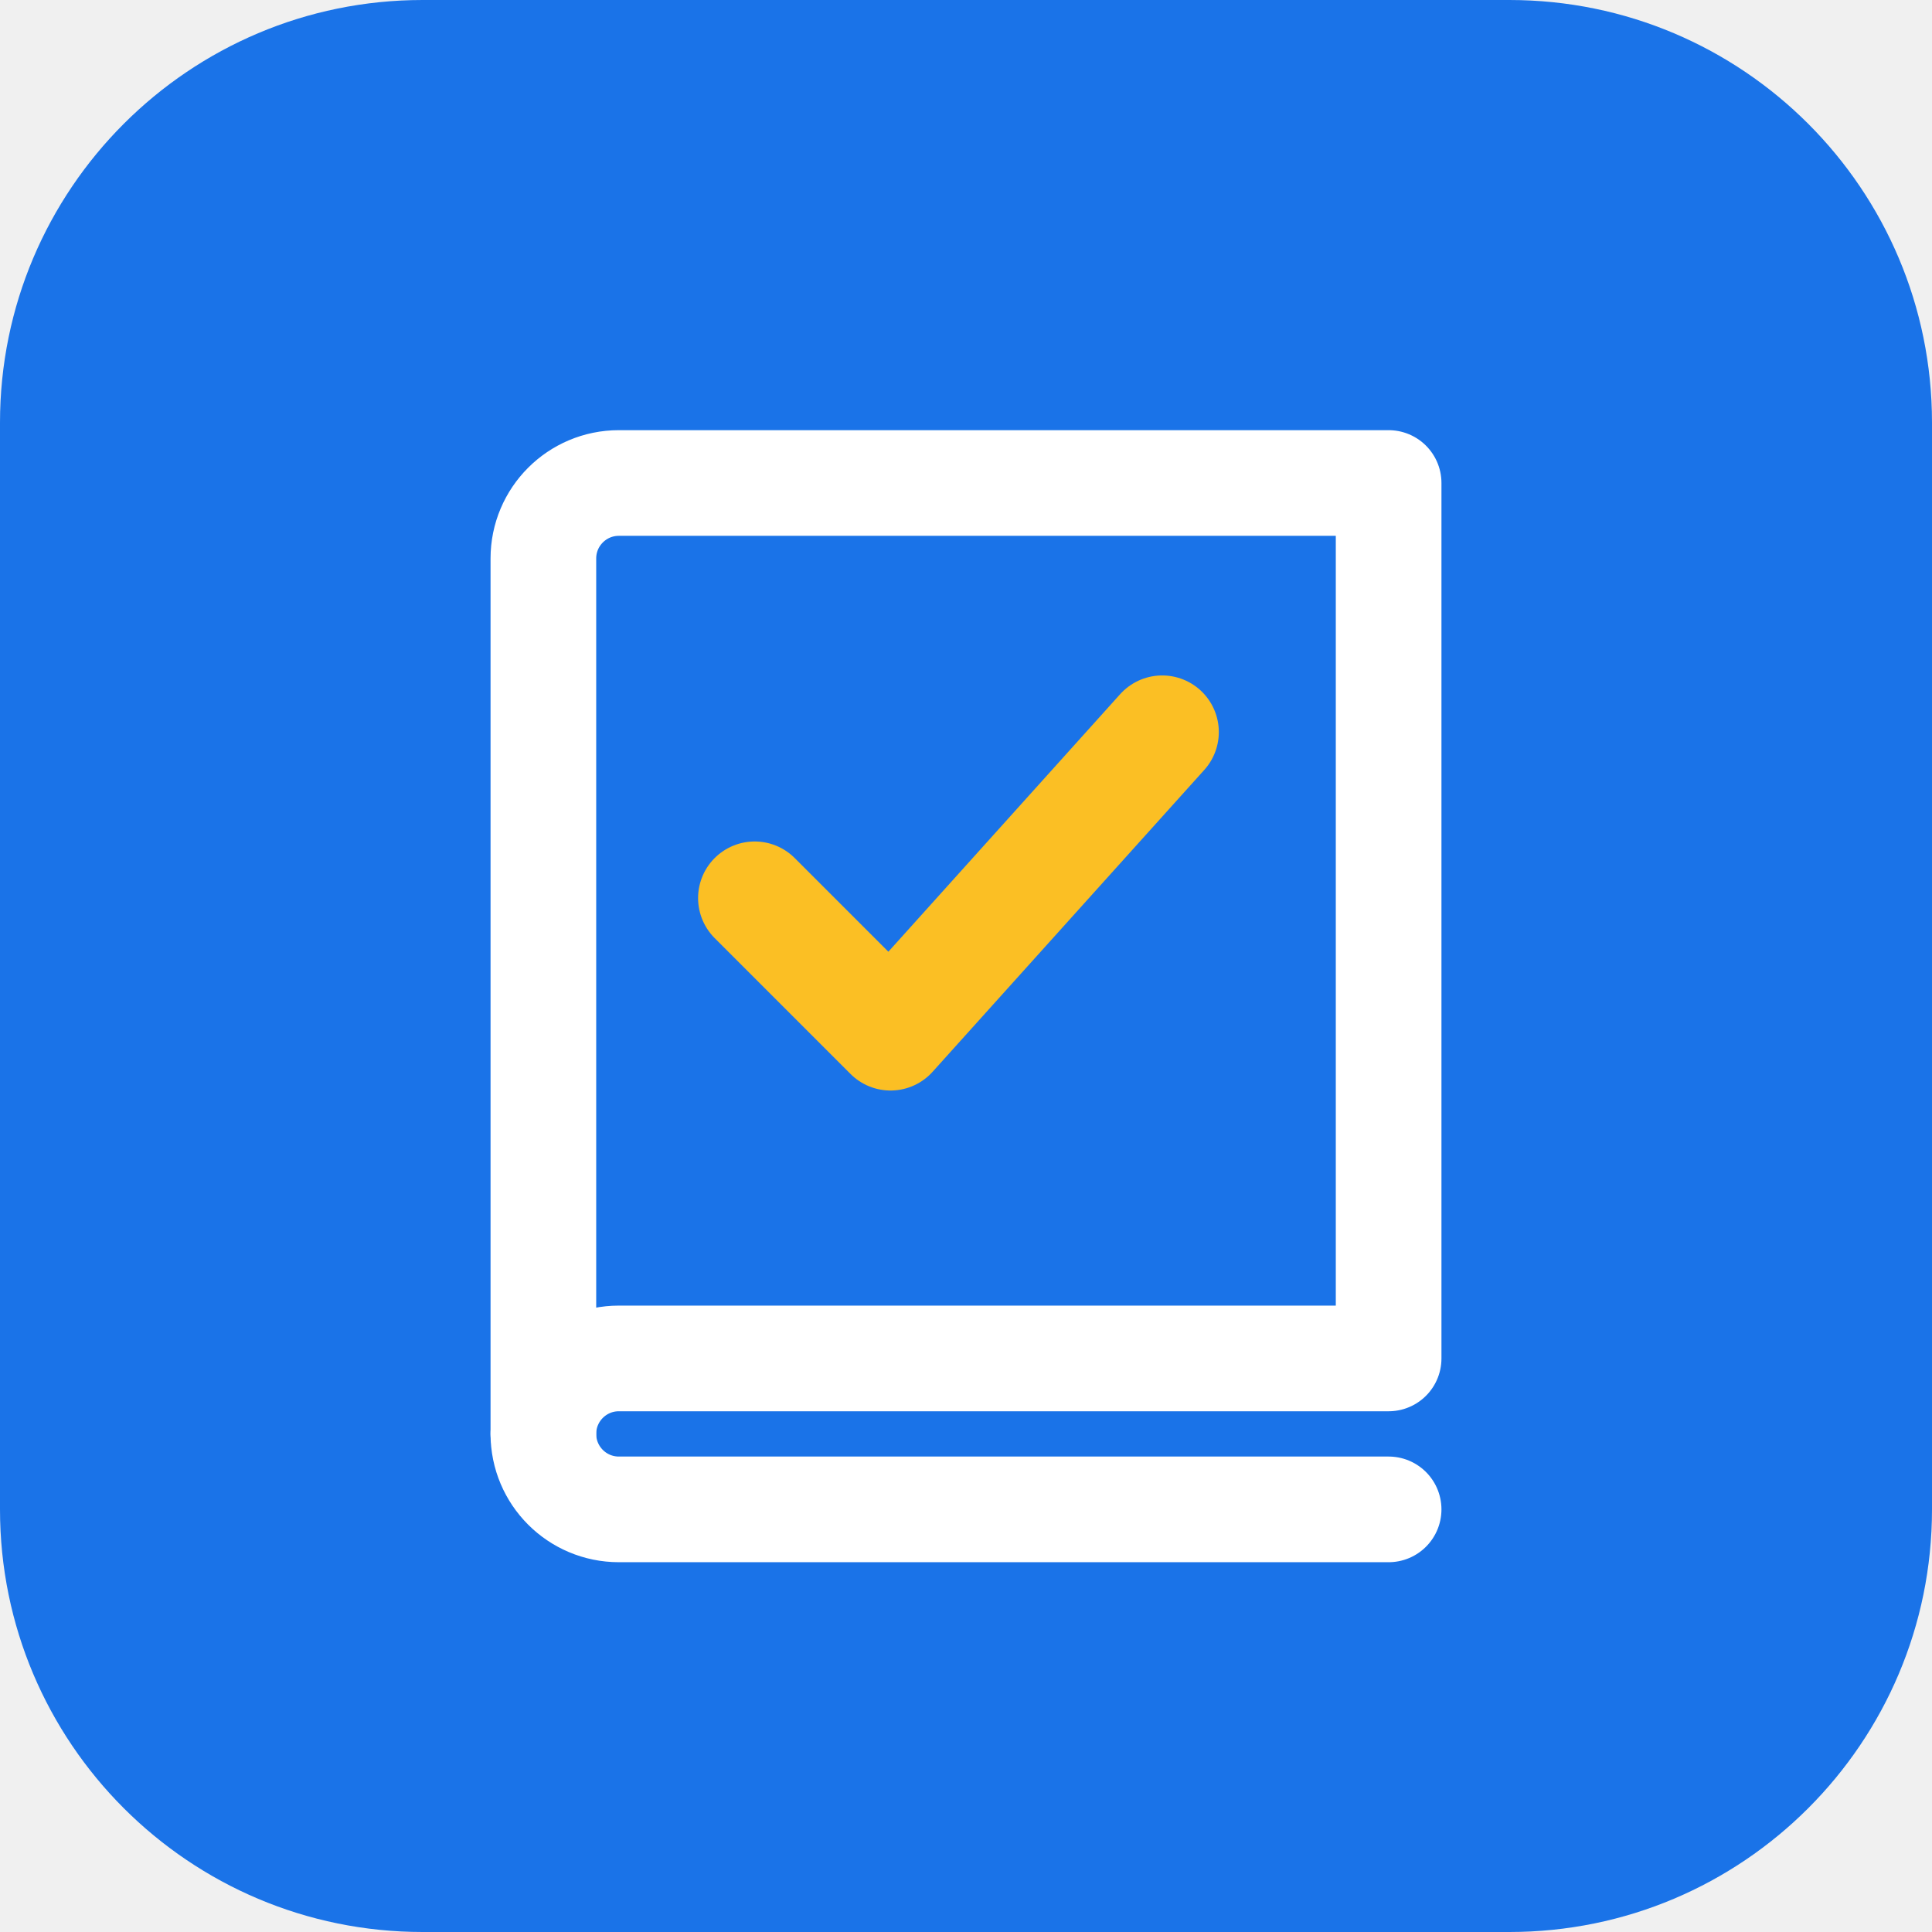
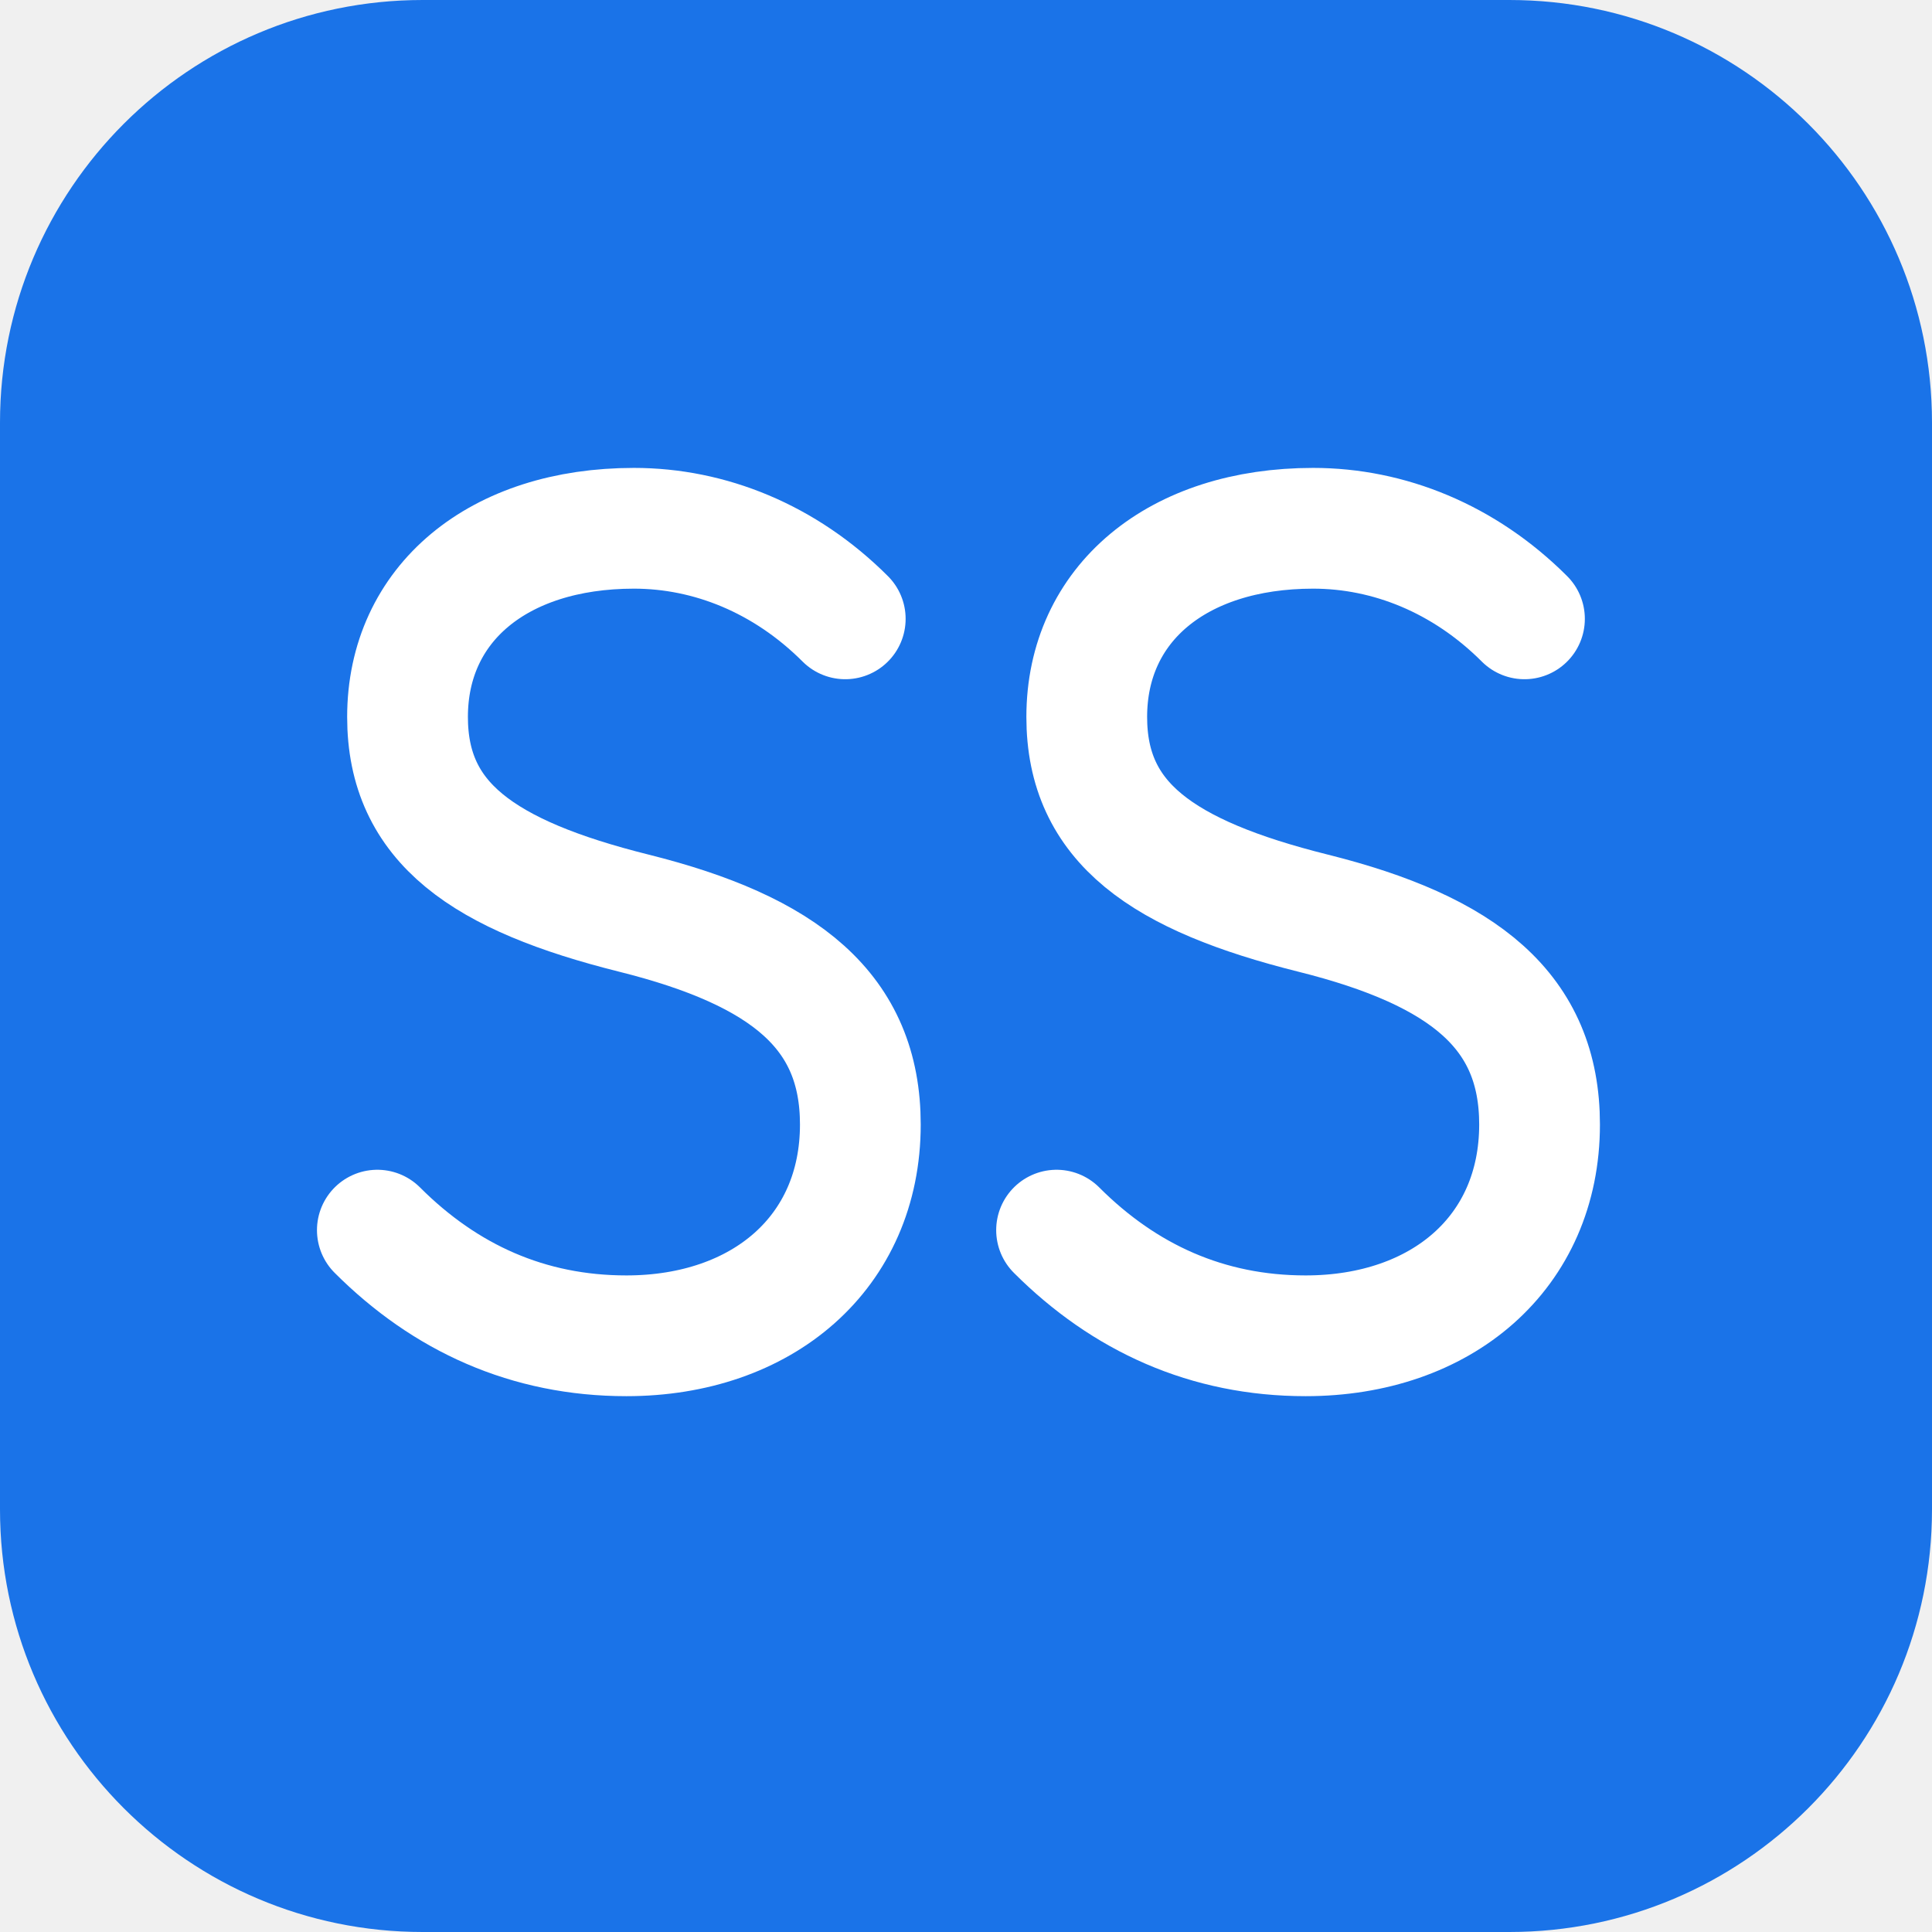
<svg xmlns="http://www.w3.org/2000/svg" viewBox="0 0 512 512">
  <rect width="512" height="512" rx="112" fill="#1A73E8" />
-   <path d="M144 148a20 20 0 0 1 20-20h204v232H164a20 20 0 0 0-20 20z" fill="none" stroke="#fff" stroke-width="28" stroke-linejoin="round" />
-   <path d="M144 380a20 20 0 0 0 20 20h204" fill="none" stroke="#fff" stroke-width="28" stroke-linecap="round" />
-   <path d="m200 238 36 36 72-80" fill="none" stroke="#FBBF24" stroke-width="30" stroke-linecap="round" stroke-linejoin="round" />
+   <g fill="none" stroke="#fff" stroke-width="32" stroke-linecap="round" stroke-linejoin="round">
+     <path d="M224 164C208 148 188 140 168 140C132 140 108 160 108 190C108 218 128 232 168 242C208 252 228 268 228 298C228 332 202 354 166 354C140 354 118 344 100 326" />
+     <path d="M404 164C388 148 368 140 348 140C312 140 288 160 288 190C288 218 308 232 348 242C388 252 408 268 408 298C408 332 382 354 346 354C320 354 298 344 280 326" />
+   </g>
</svg>
